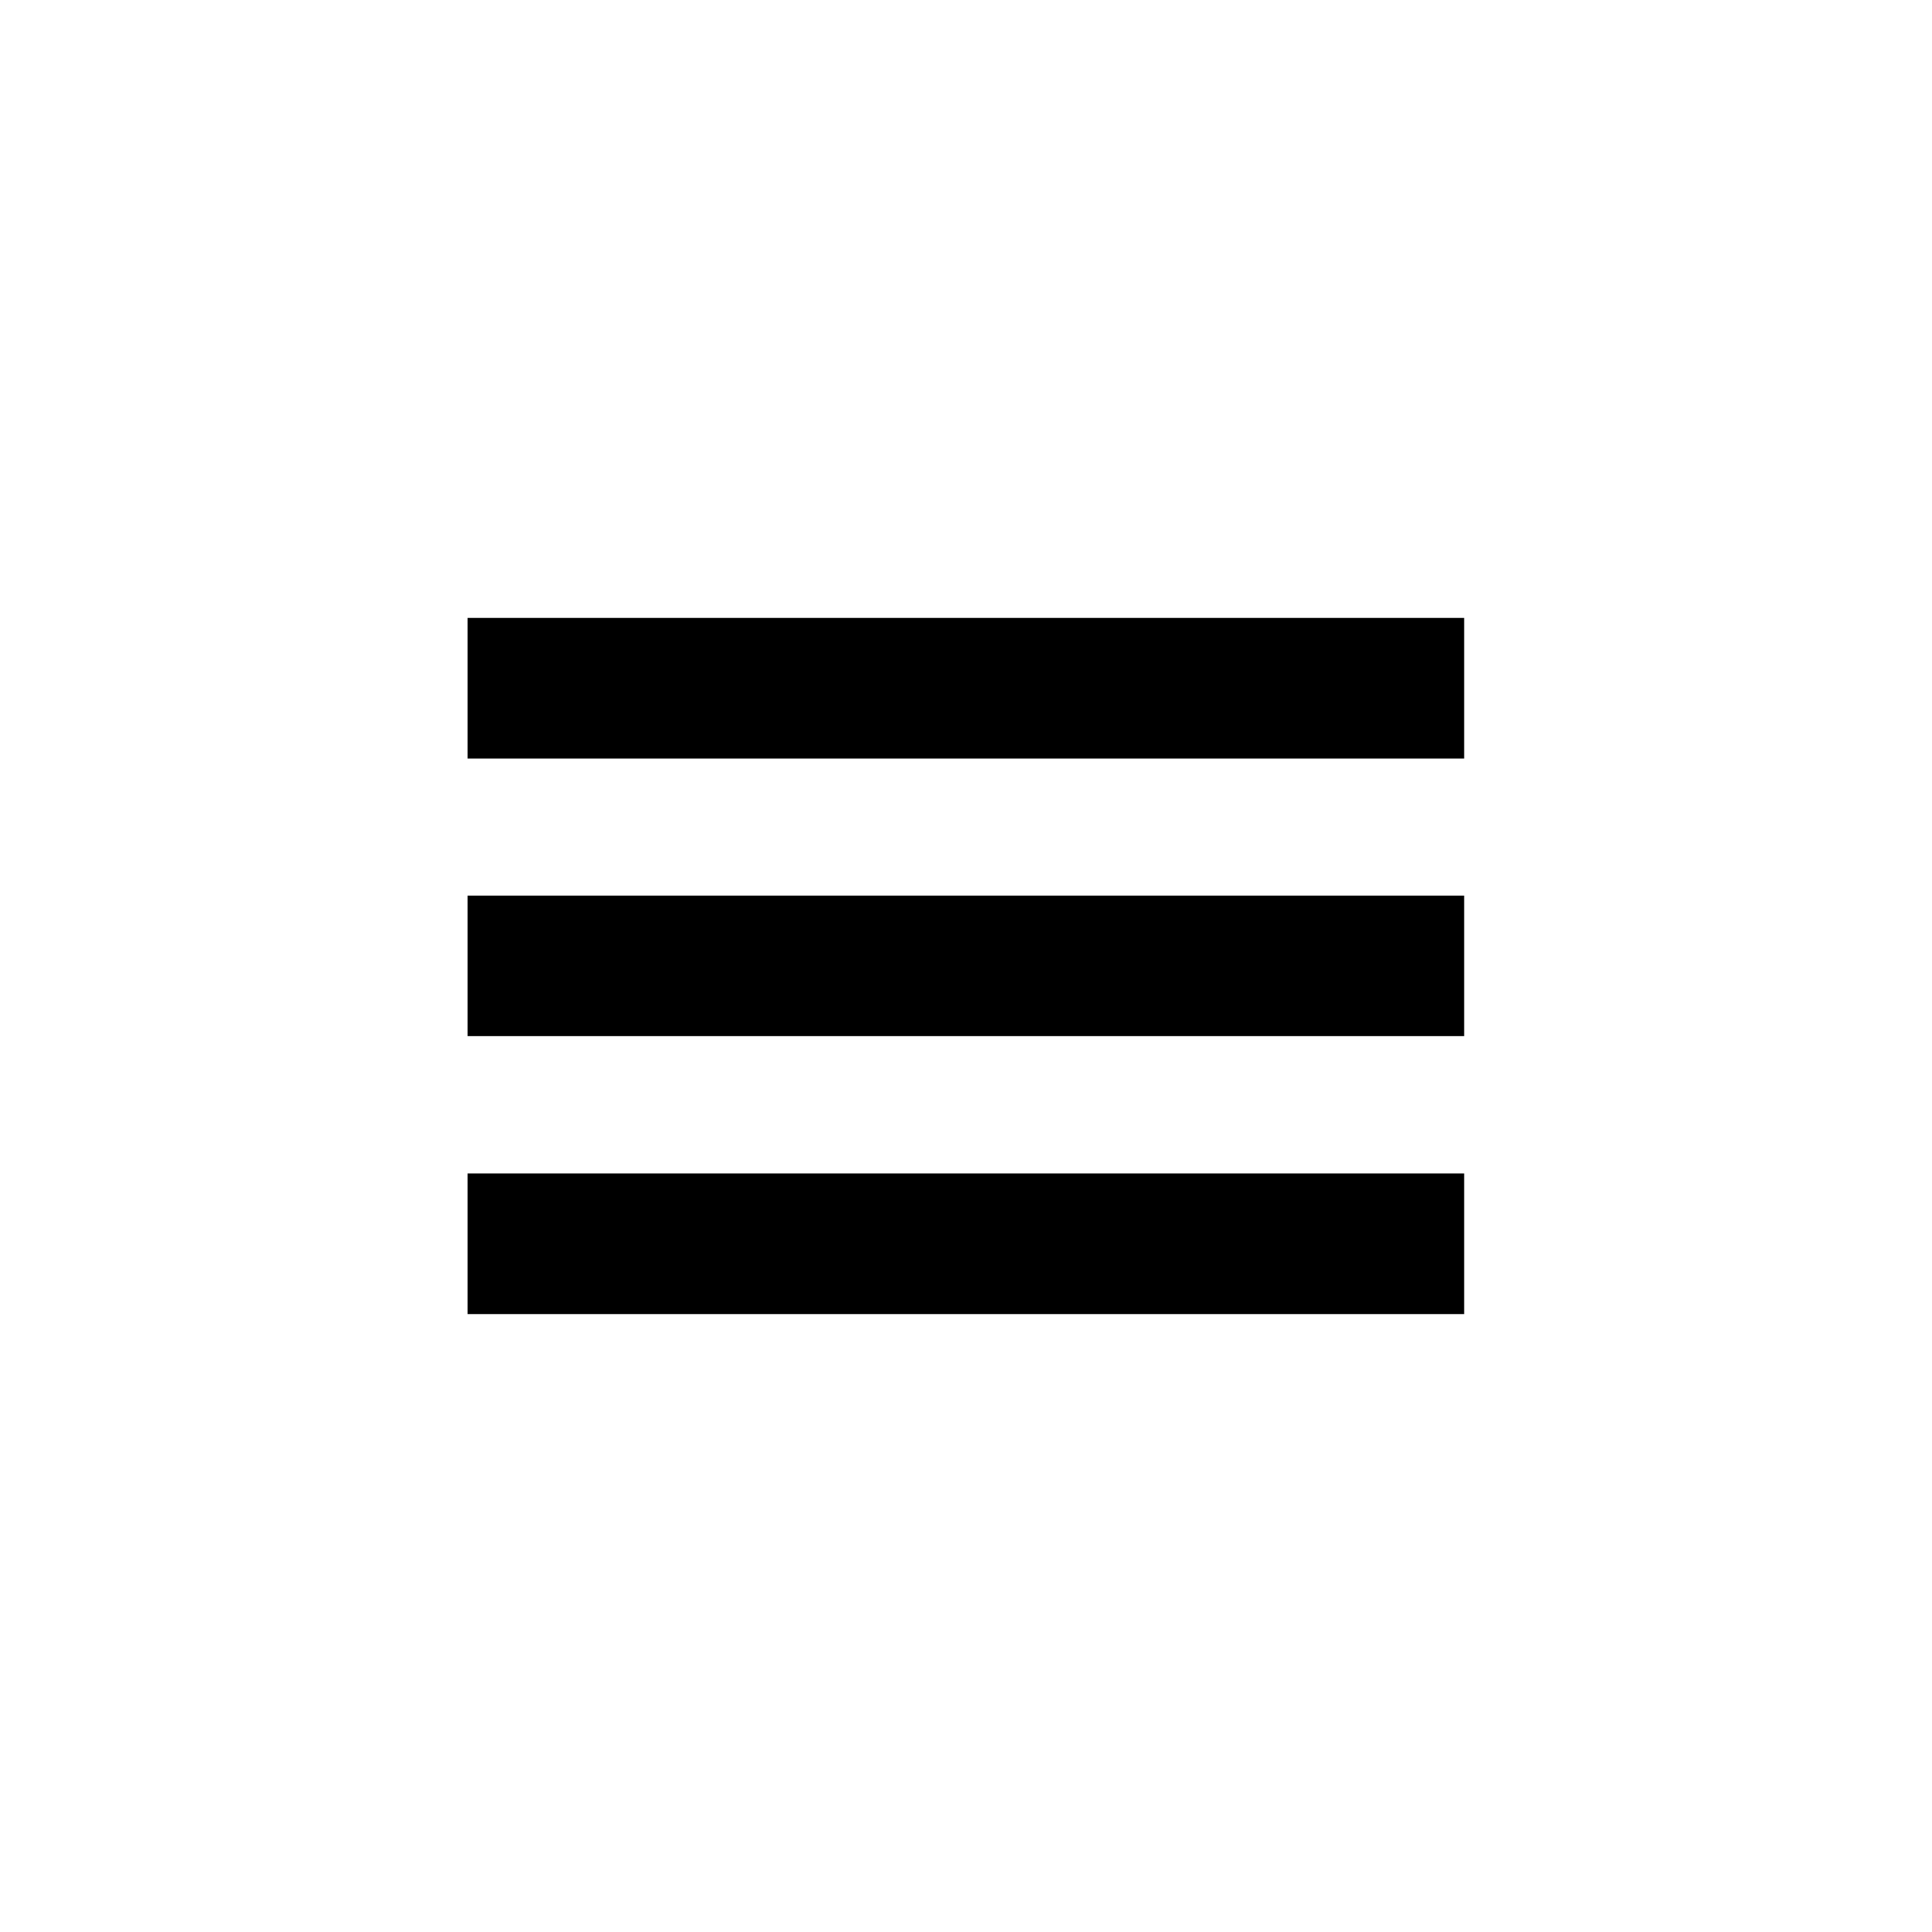
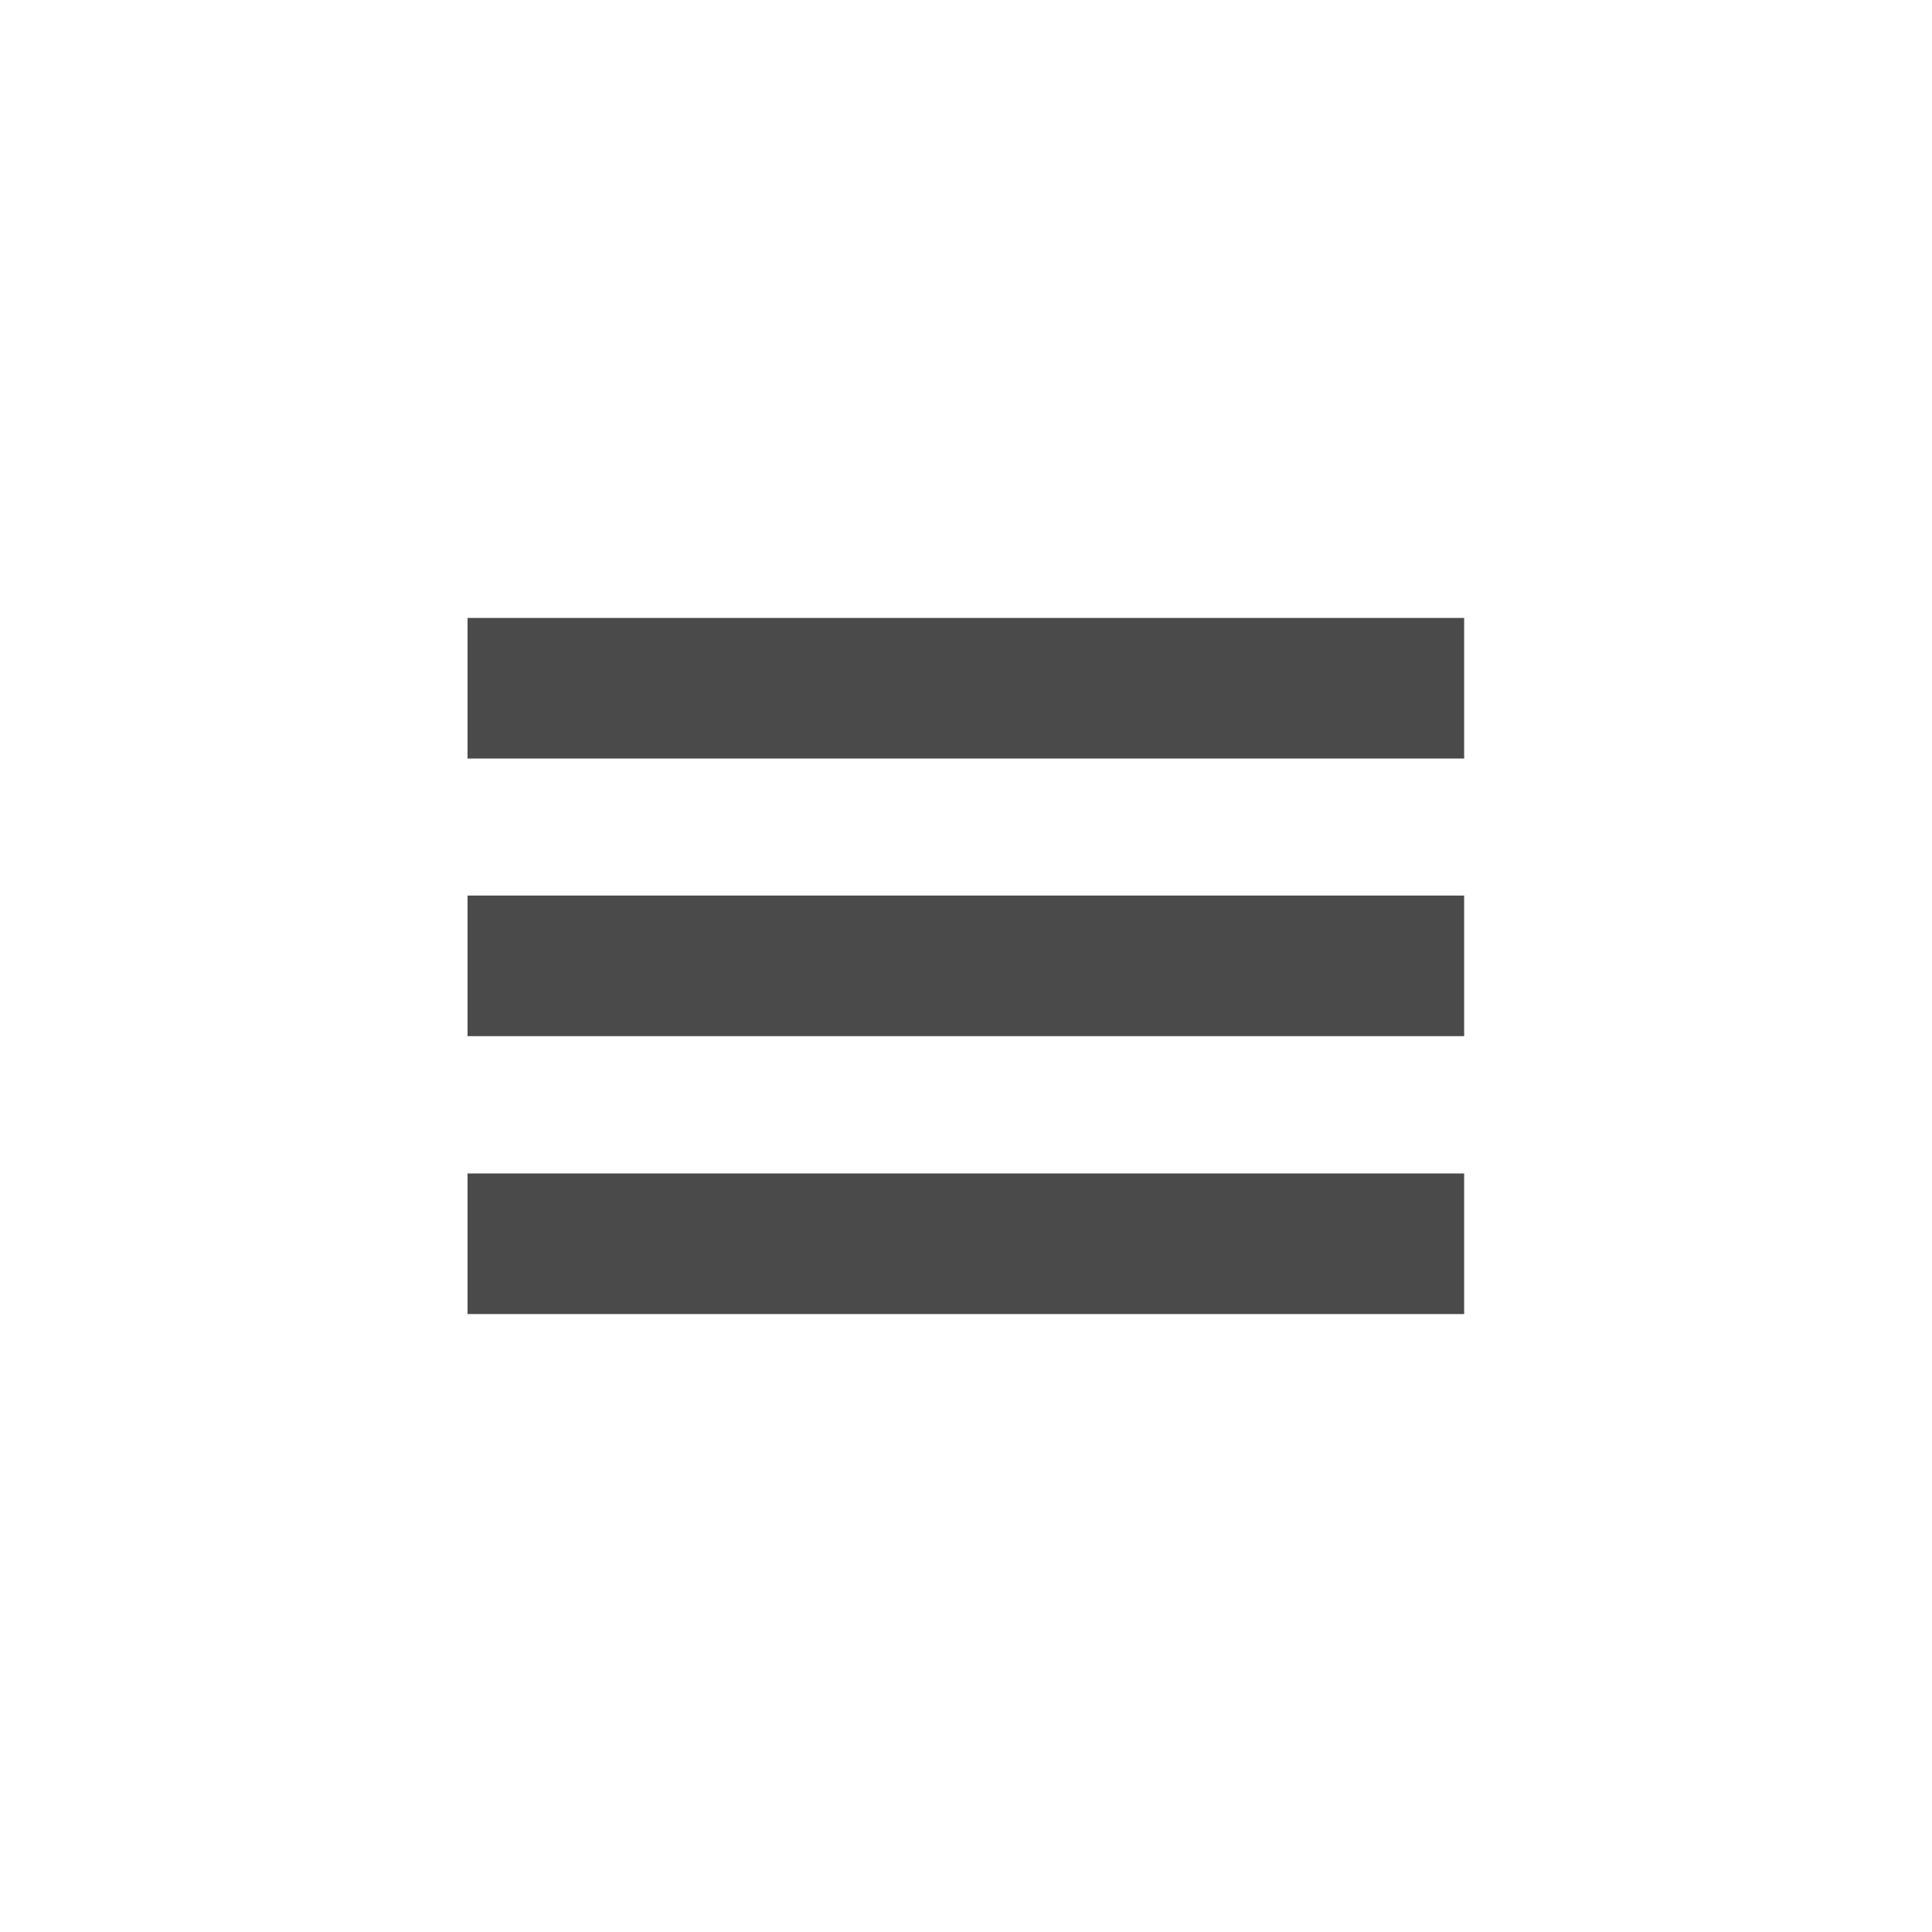
<svg xmlns="http://www.w3.org/2000/svg" version="1.1" id="Layer_1" x="0px" y="0px" viewBox="0 0 650 650" enable-background="new 0 0 650 650" xml:space="preserve">
  <g id="navicon">
-     <rect x="157.3" y="207.9" width="335.3" height="47.3" />
-     <rect x="157.3" y="301.3" width="335.3" height="47.3" />
-     <rect x="157.3" y="394.8" width="335.3" height="47.3" />
+     <rect x="157.3" y="207.9" fill="#4A4A4A" width="335.3" height="47.3" />
+     <rect x="157.3" y="301.3" fill="#4A4A4A" width="335.3" height="47.3" />
+     <rect x="157.3" y="394.8" fill="#4A4A4A" width="335.3" height="47.3" />
  </g>
</svg>
